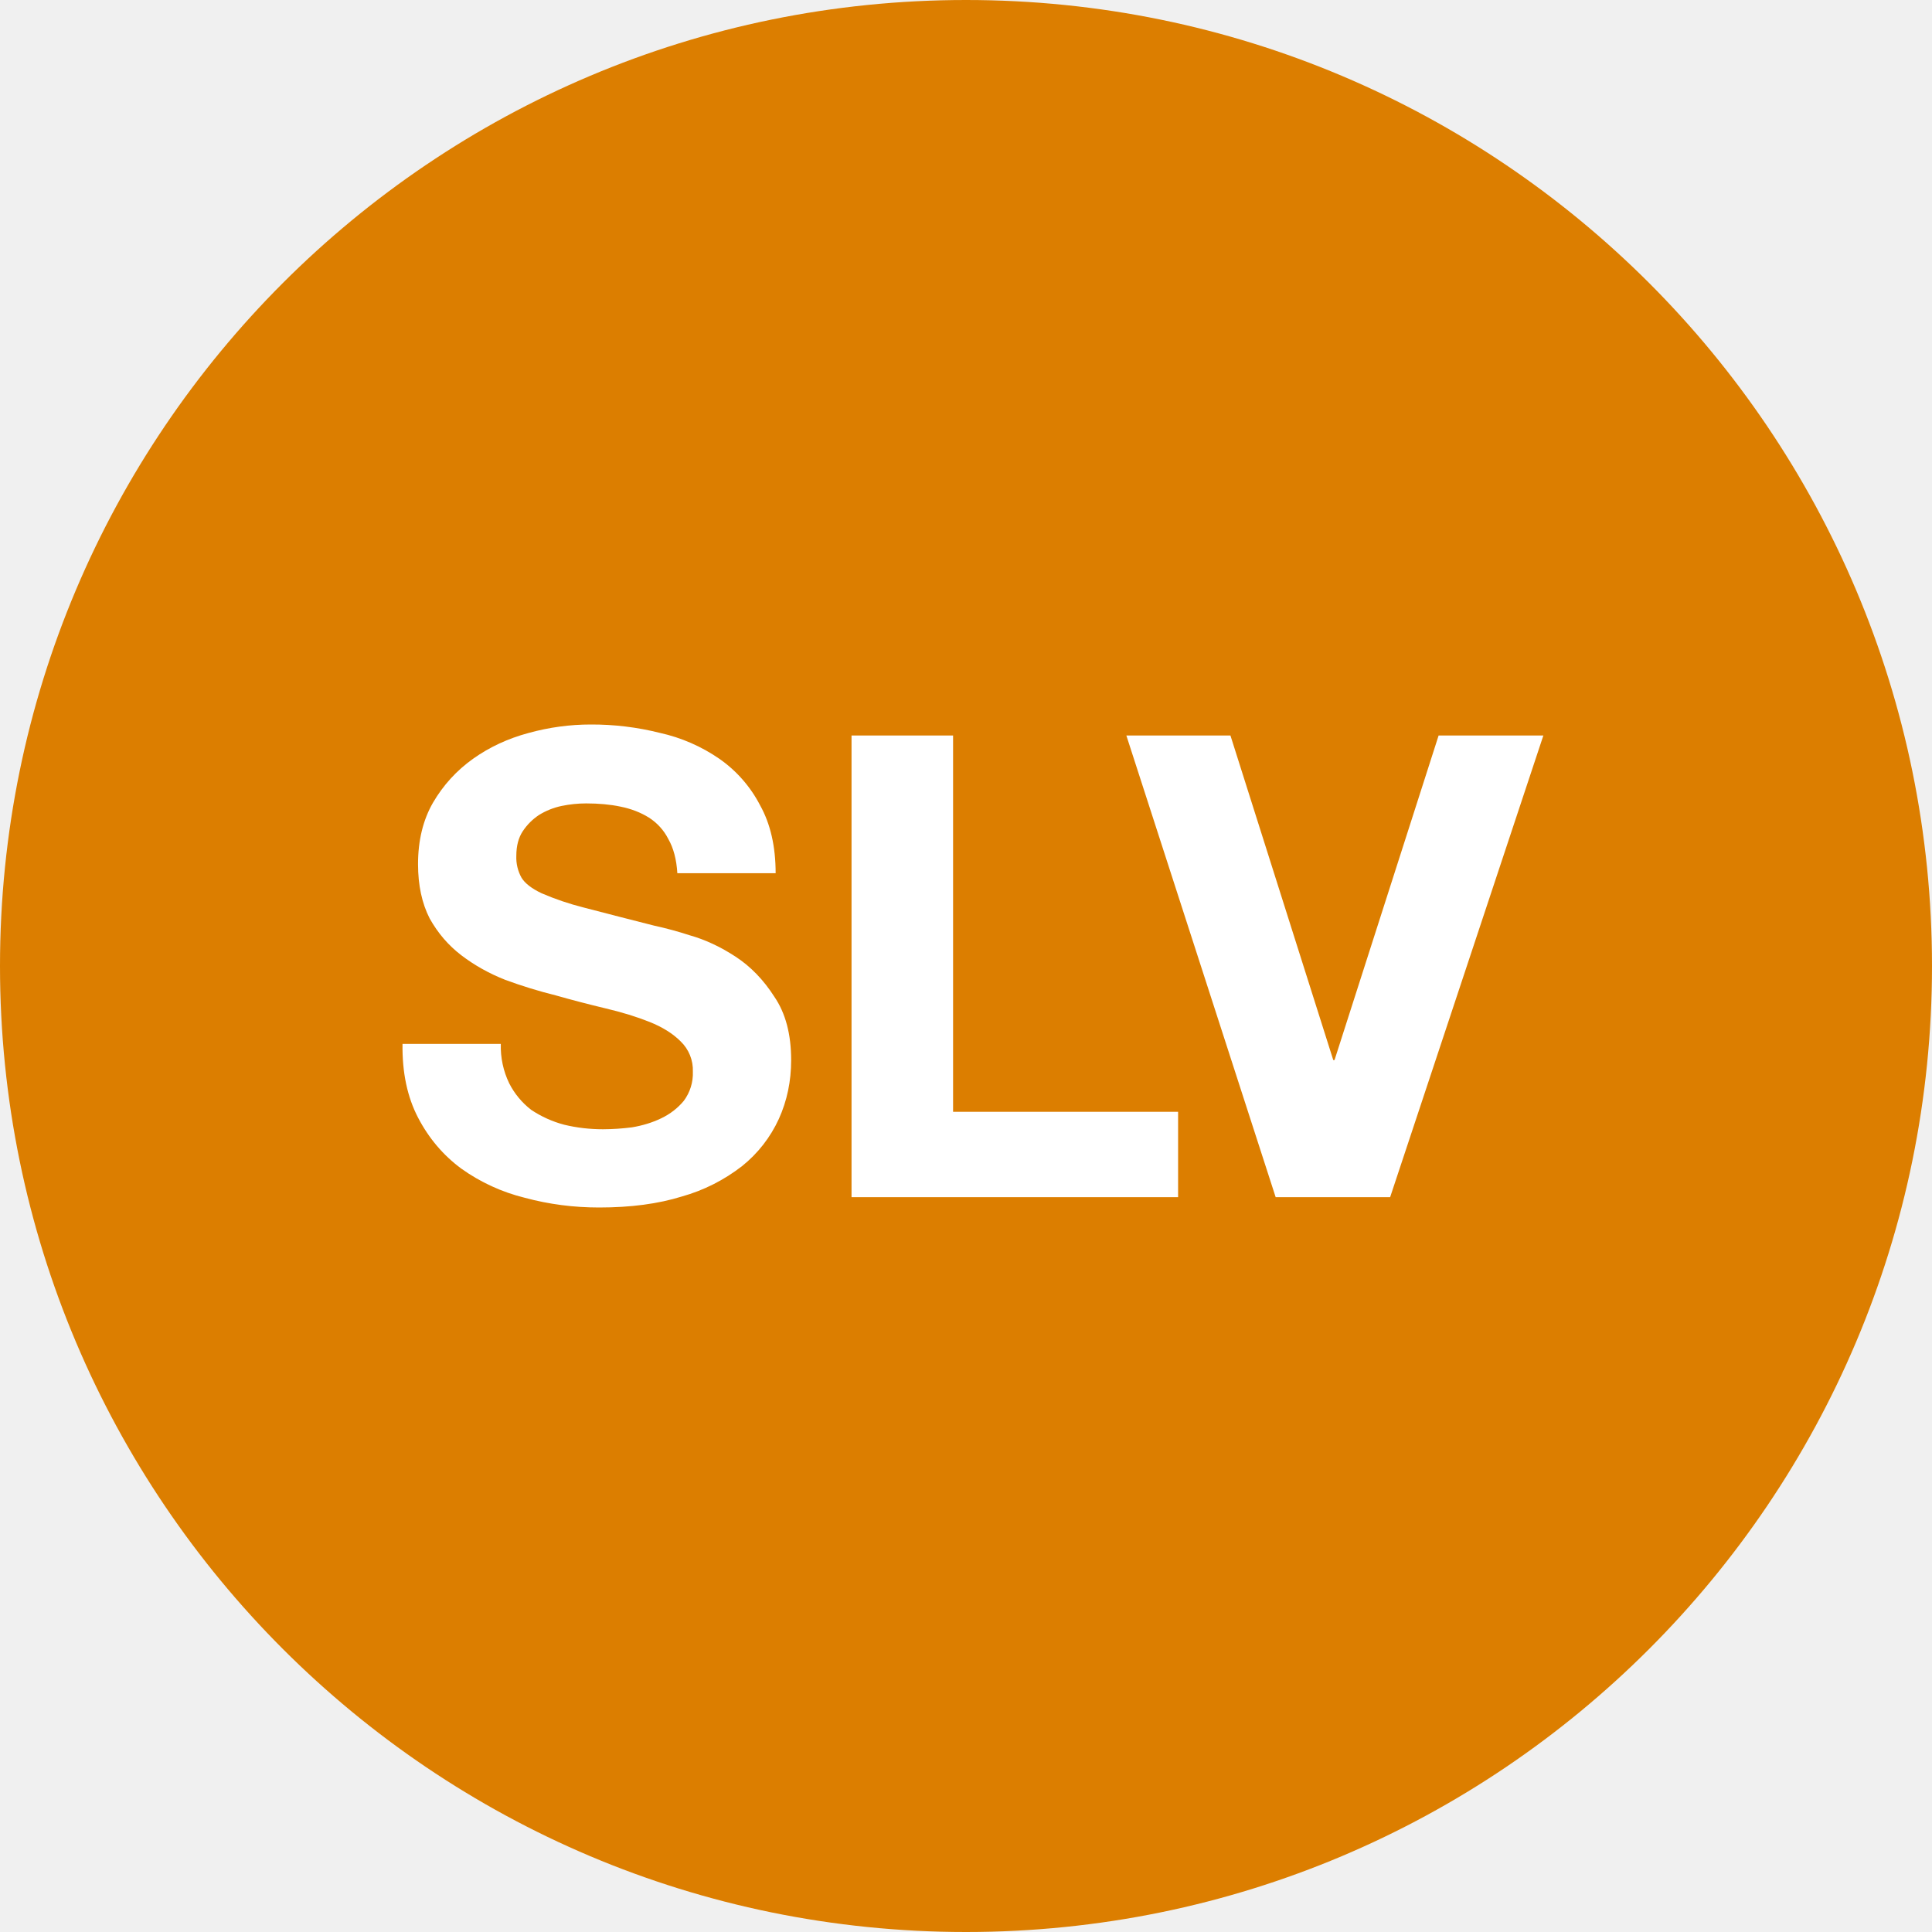
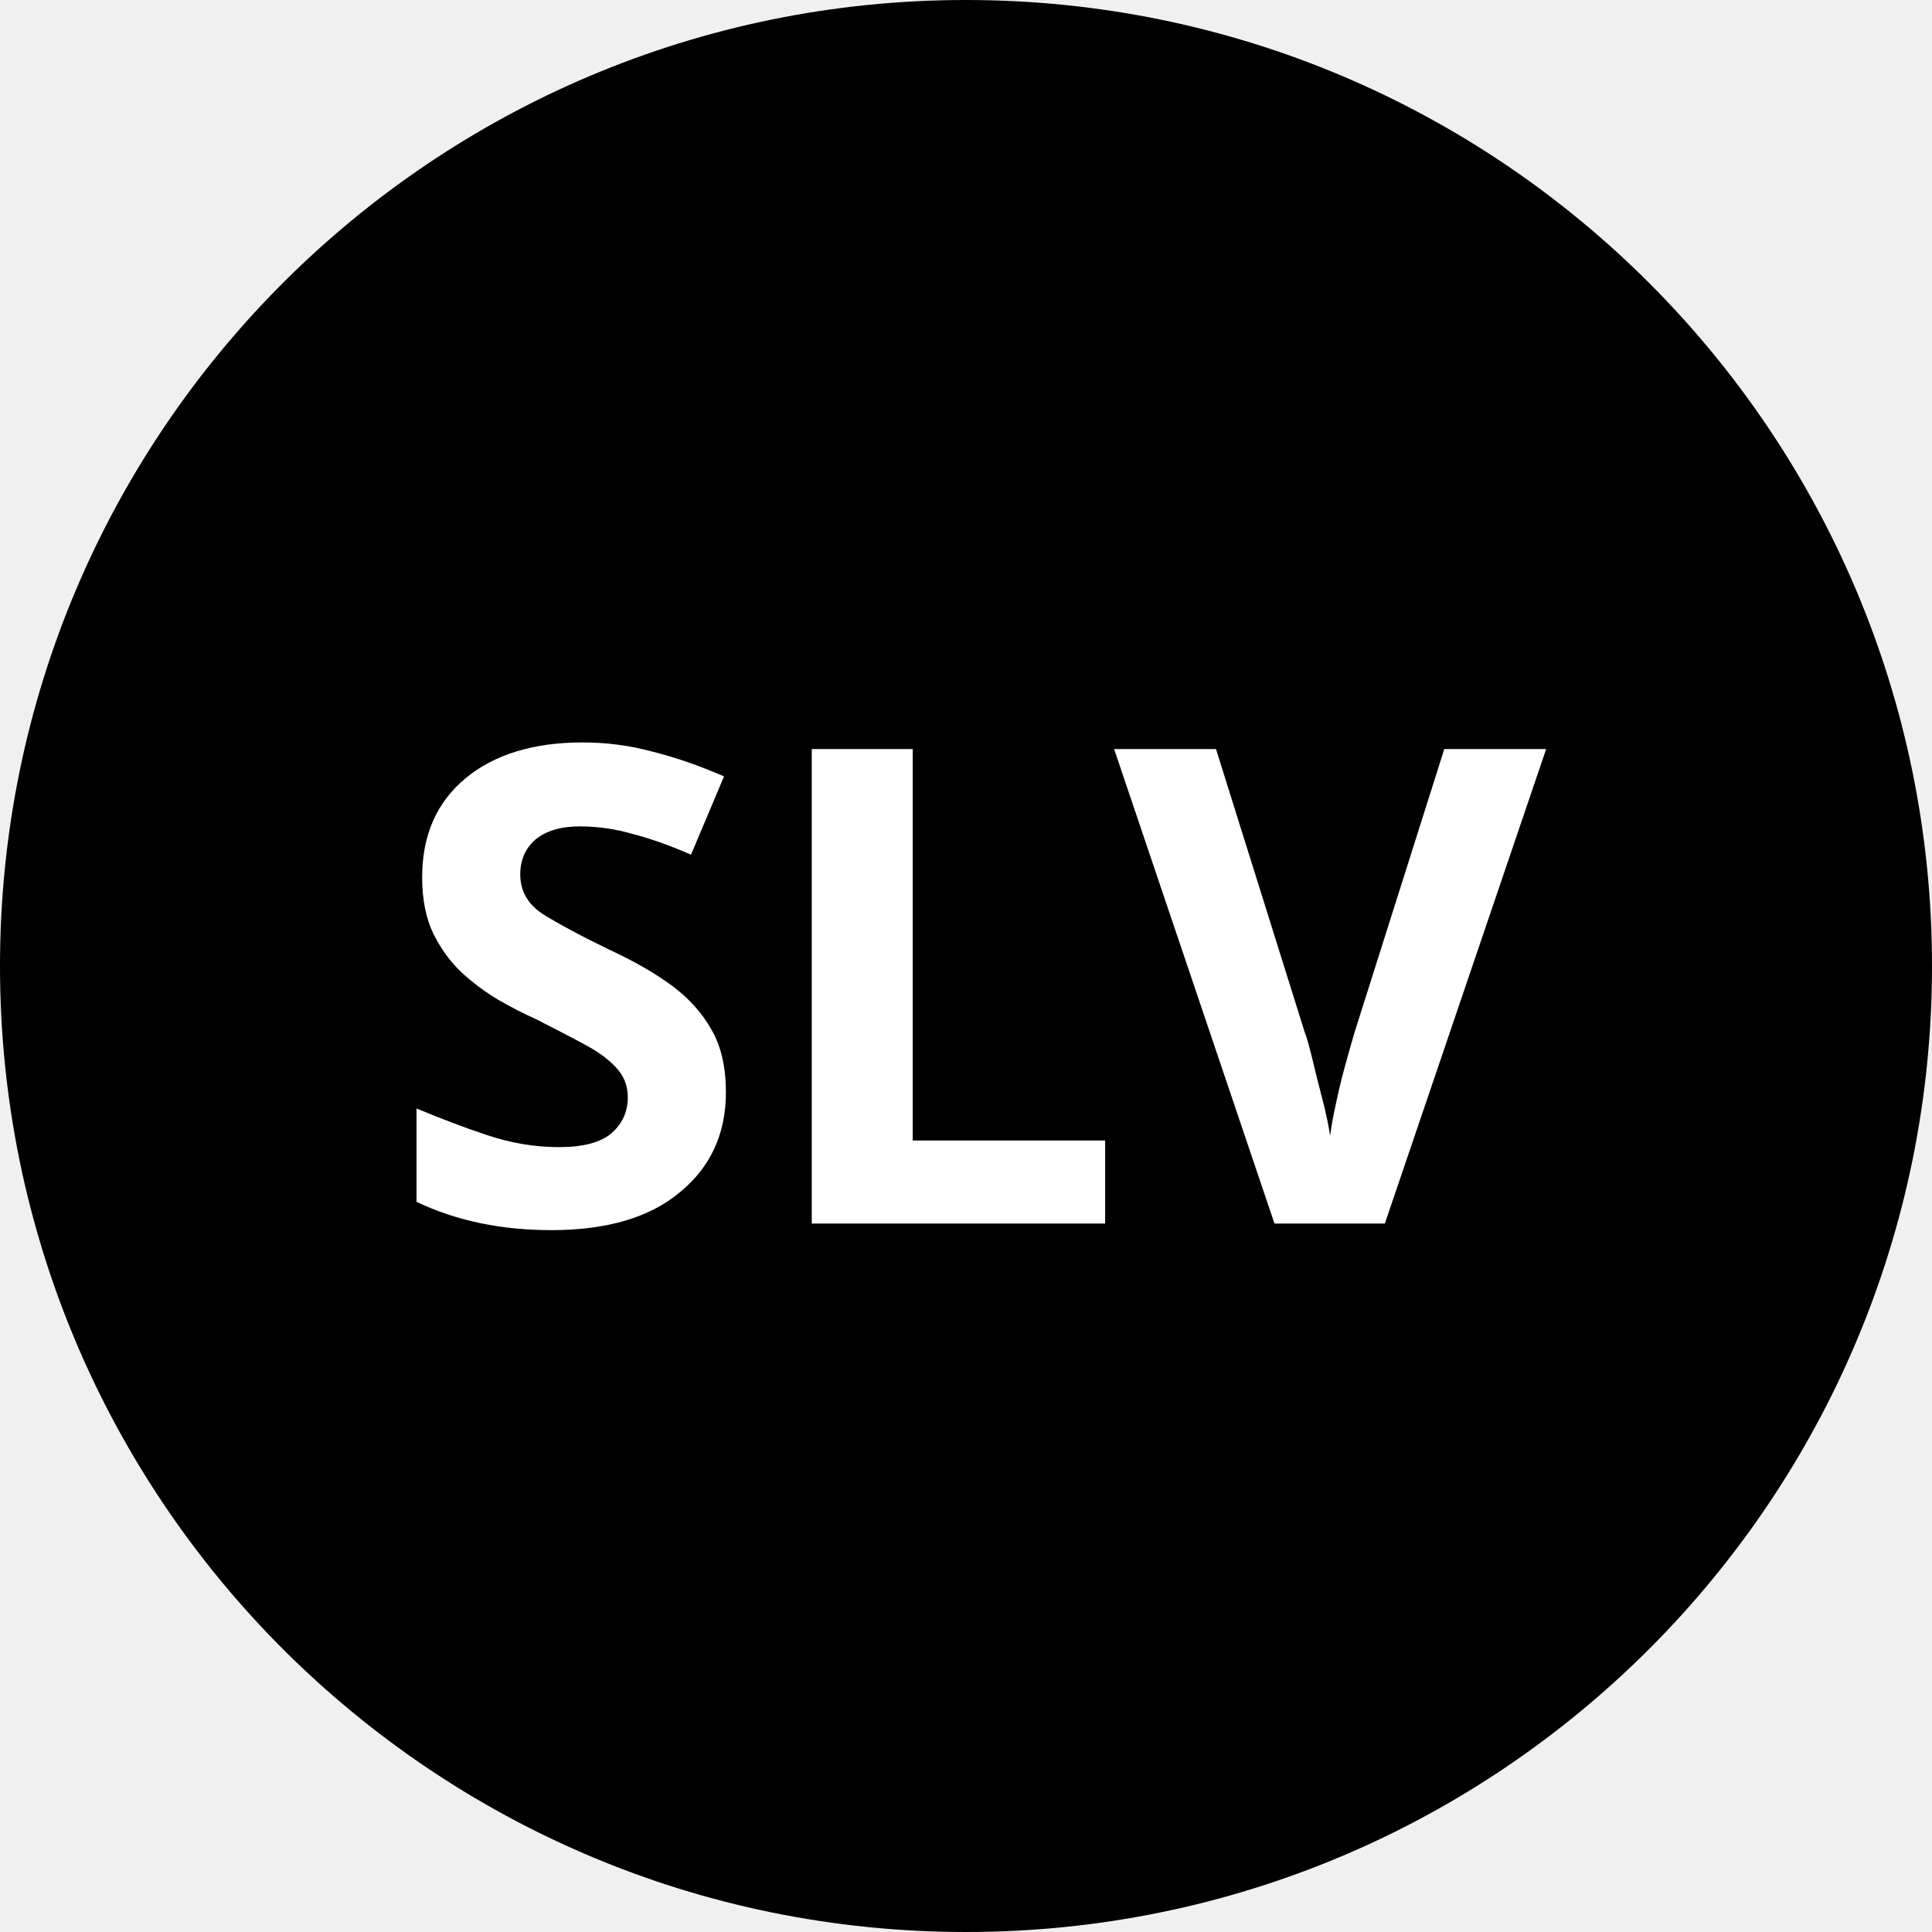
- <svg xmlns="http://www.w3.org/2000/svg" fill="none" height="32" width="32">
-   <circle cx="16" cy="16" fill="#dc7e00" r="16" />
-   <path d="M8.295 17.29H6.667c-.007.472.079.879.257 1.221s.418.625.718.846a3.07 3.07 0 0 0 1.05.482c.4.108.81.161 1.231.161.521 0 .978-.06 1.37-.182a2.9 2.9 0 0 0 .997-.503 2.14 2.14 0 0 0 .61-.782c.136-.3.204-.625.204-.975 0-.428-.093-.778-.279-1.05-.178-.278-.392-.5-.642-.663s-.503-.282-.76-.354a6.069 6.069 0 0 0-.59-.16 166.19 166.19 0 0 1-1.167-.3 4.57 4.57 0 0 1-.696-.236c-.164-.078-.275-.164-.332-.257a.688.688 0 0 1-.086-.364c0-.164.036-.3.107-.407a.956.956 0 0 1 .268-.268 1.17 1.17 0 0 1 .375-.15c.136-.028.271-.042.407-.042.207 0 .396.017.567.053.179.036.336.097.472.182a.904.904 0 0 1 .321.354c.086.15.136.339.15.567h1.628c0-.442-.086-.817-.257-1.124a2.133 2.133 0 0 0-.675-.771 2.795 2.795 0 0 0-.985-.429A4.623 4.623 0 0 0 9.784 12c-.343 0-.686.046-1.028.14-.343.092-.65.235-.921.428s-.493.435-.664.728c-.164.285-.247.625-.247 1.017 0 .35.065.65.193.9.136.243.31.446.525.61s.457.3.728.407c.272.1.55.186.836.257.278.079.553.15.824.215.272.064.514.139.728.224.215.086.386.193.515.322a.662.662 0 0 1 .203.503.76.76 0 0 1-.15.482c-.1.121-.225.218-.375.29s-.31.12-.482.149a3.901 3.901 0 0 1-.482.032c-.221 0-.435-.025-.642-.075a1.82 1.82 0 0 1-.546-.246 1.292 1.292 0 0 1-.365-.44 1.403 1.403 0 0 1-.139-.652zm5.809-5.108v7.647h5.409v-1.414h-3.727v-6.233zm8.921 7.647 2.538-7.647h-1.735l-1.724 5.376h-.021l-1.703-5.376h-1.724l2.473 7.647z" fill="#fff" />
+ <svg xmlns="http://www.w3.org/2000/svg" height="32" width="32">
+   <path d="M16 0C7.163 0 0 7.163 0 16s7.163 16 16 16c8.838 0 16-7.163 16-16S24.838 0 16 0z" />
+   <text style="dominant-baseline:central;fill:#fff;font-size:11;font-weight:700;font-family:&quot;IBM Plex Sans Condensed&quot;,sans-serif;text-anchor:middle" x="50%" y="50%">SLV</text>
</svg>
